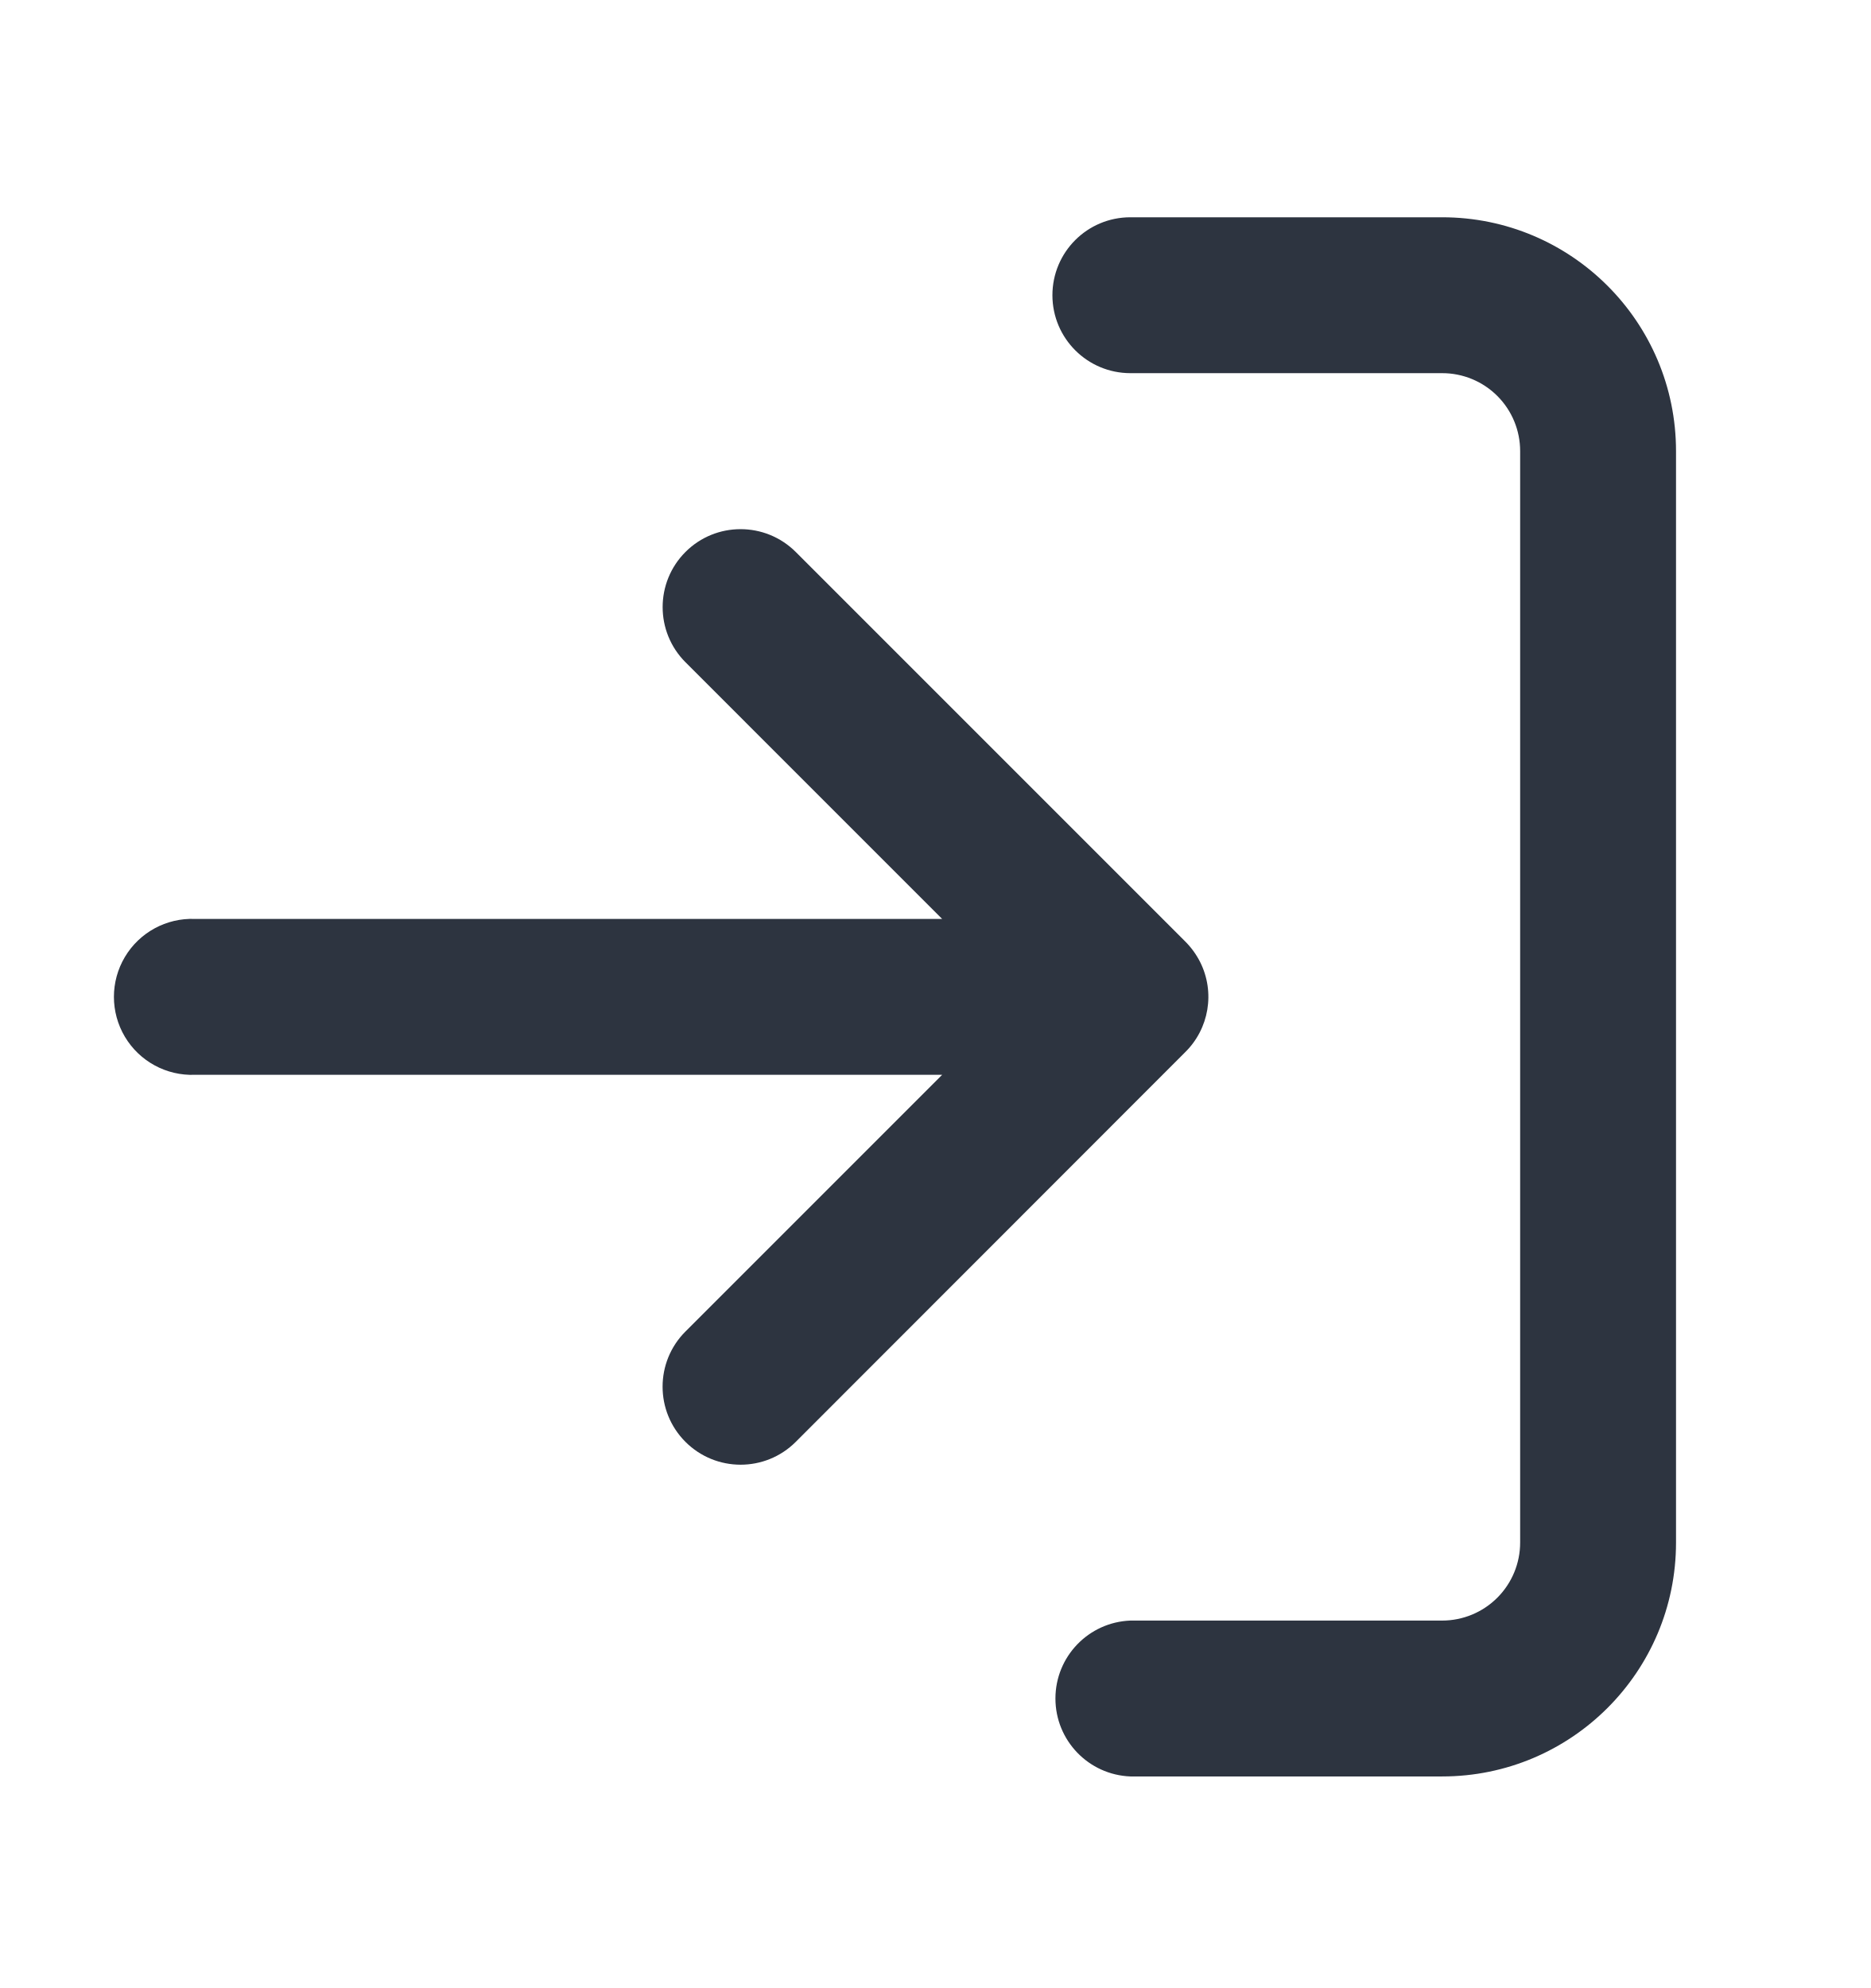
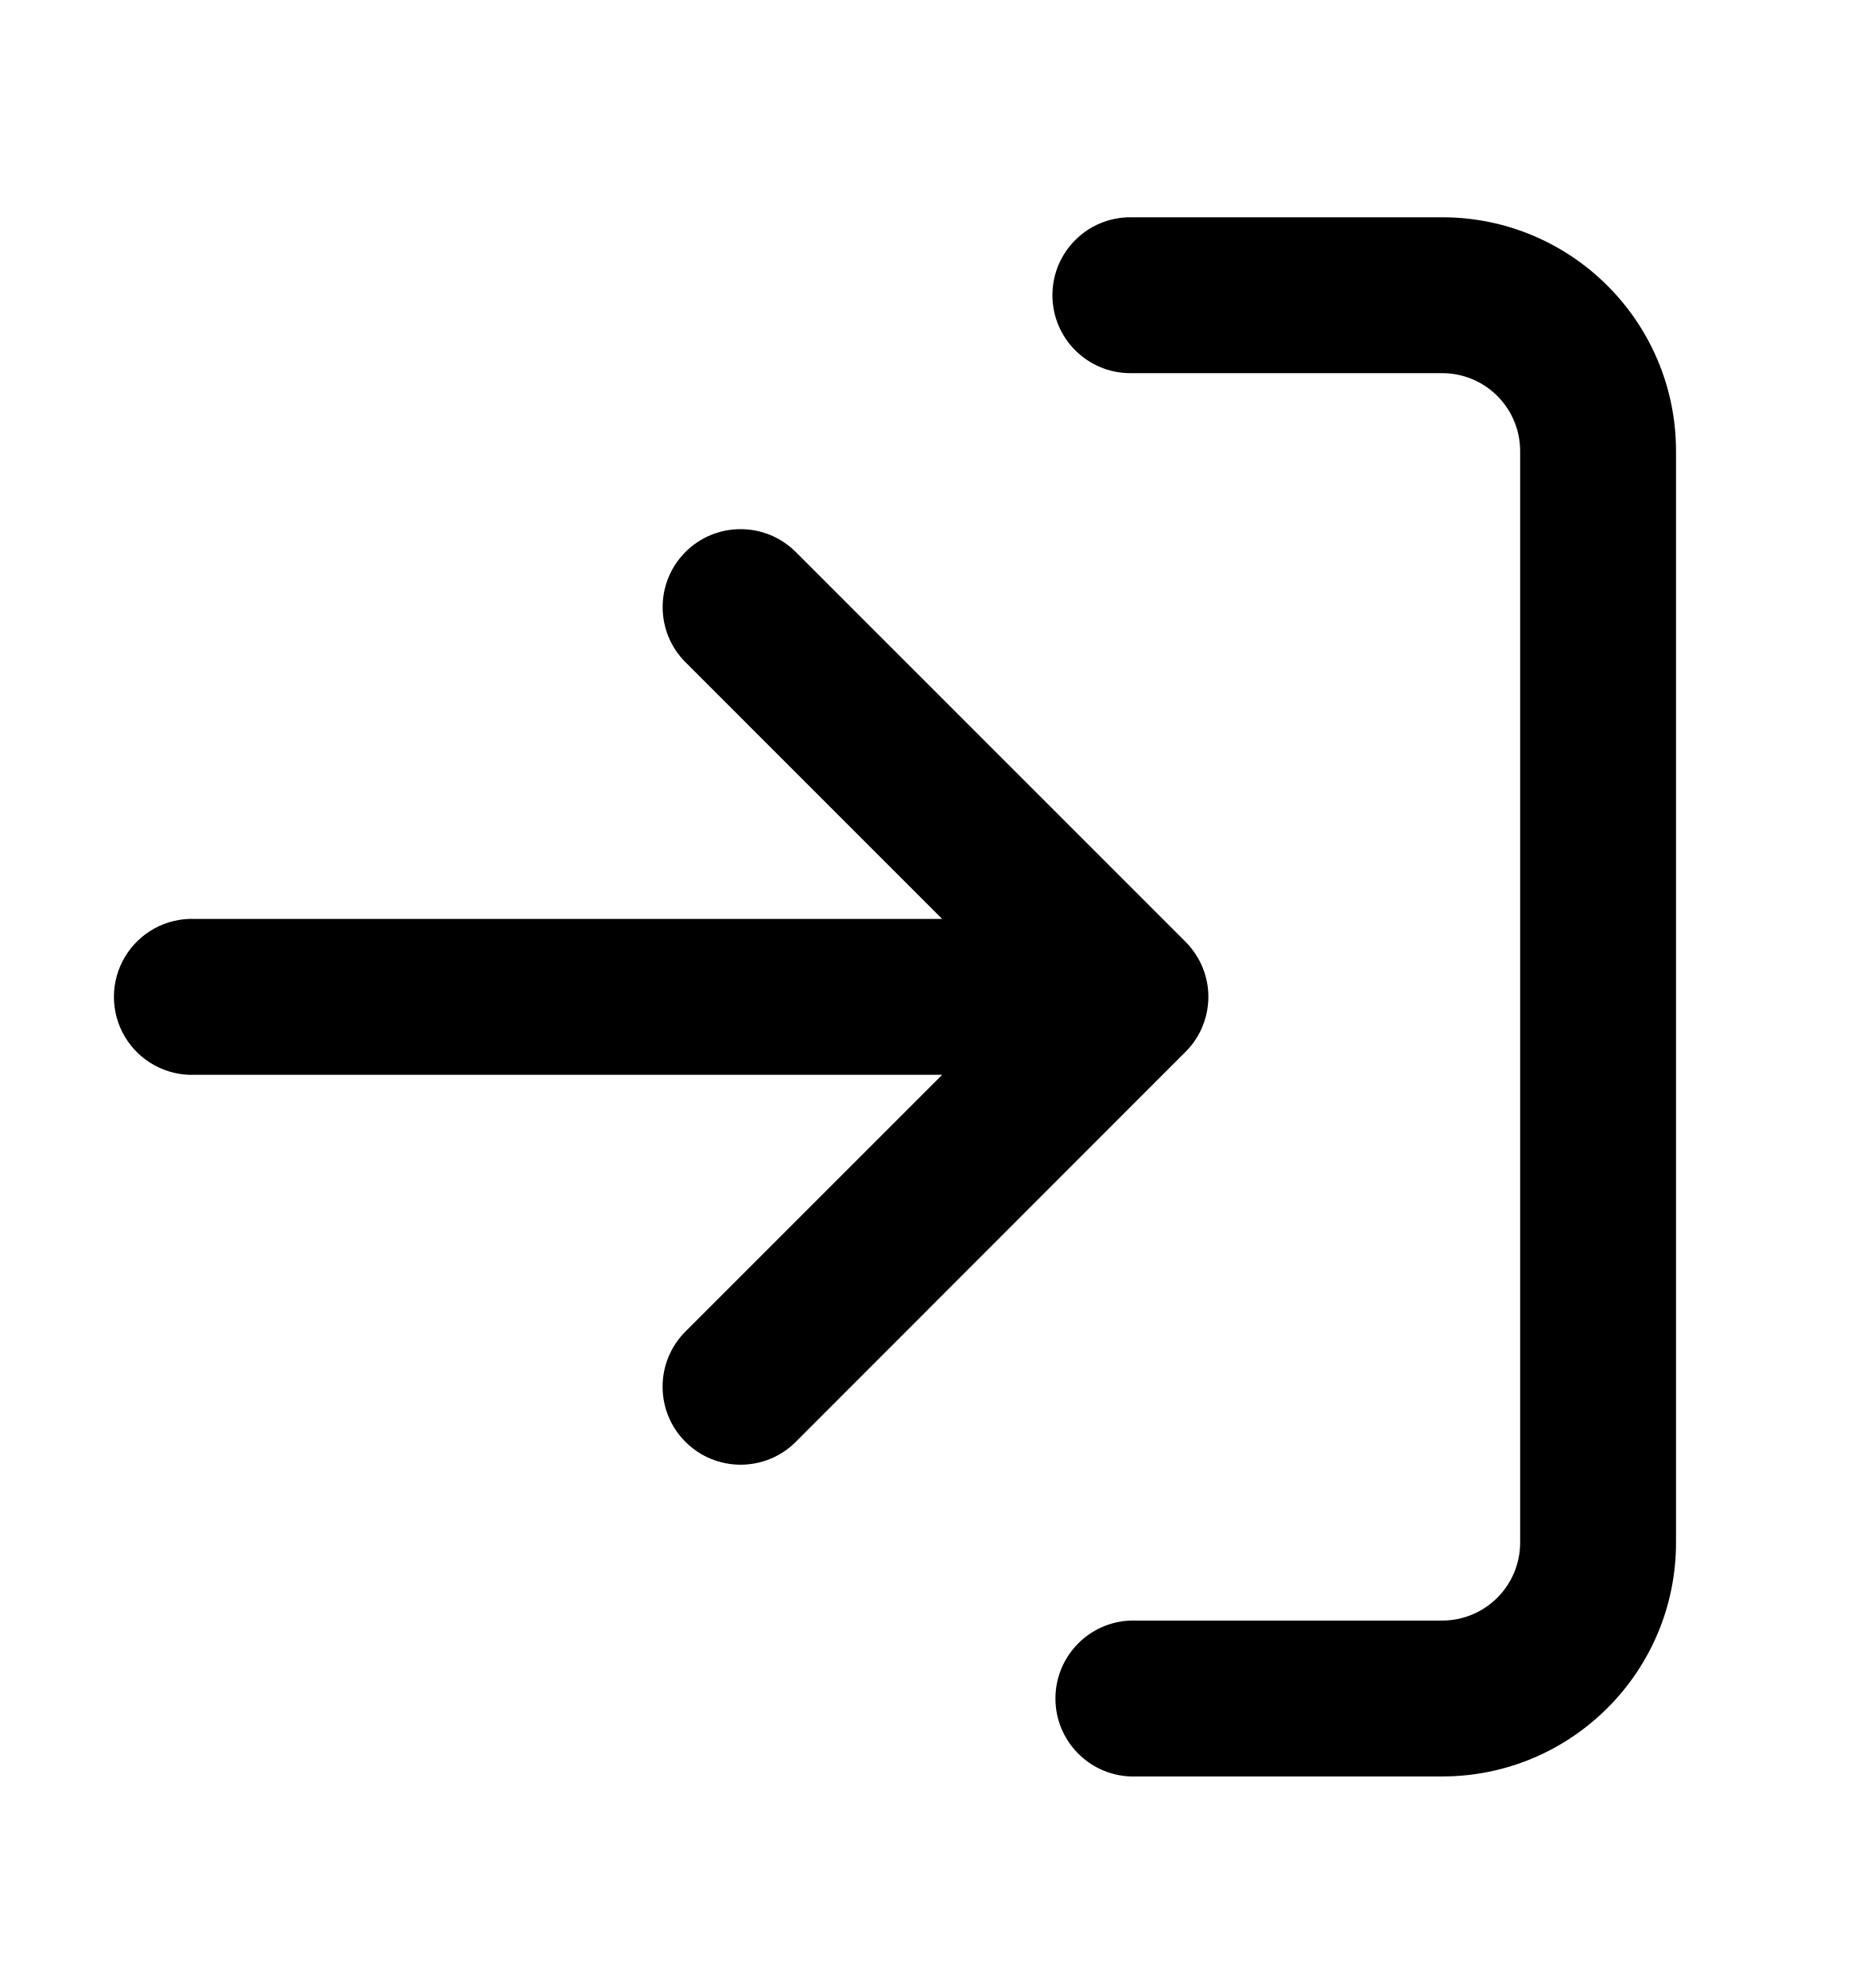
- <svg xmlns="http://www.w3.org/2000/svg" width="16" height="17" fill="none">
-   <path fill-rule="evenodd" clip-rule="evenodd" d="M9 2.525c0-.369.298-.667.667-.667h2.666a2 2 0 0 1 2 2v9.333a2 2 0 0 1-2 2H9.667a.667.667 0 0 1 0-1.333h2.666A.667.667 0 0 0 13 13.19V3.858a.666.666 0 0 0-.667-.667H9.667A.667.667 0 0 1 9 2.525ZM5.862 4.72c.26-.26.682-.26.943 0l3.329 3.329a.69.69 0 0 1 .129.177.664.664 0 0 1-.13.774l-3.328 3.33a.667.667 0 1 1-.943-.944l2.195-2.195h-6.39a.667.667 0 1 1 0-1.333h6.39L5.862 5.663a.667.667 0 0 1 0-.943Z" fill="#2D3440" />
+ <svg xmlns="http://www.w3.org/2000/svg" width="16" height="17">
+   <path fill-rule="evenodd" clip-rule="evenodd" d="M9 2.525c0-.369.298-.667.667-.667h2.666a2 2 0 0 1 2 2v9.333a2 2 0 0 1-2 2H9.667a.667.667 0 0 1 0-1.333h2.666A.667.667 0 0 0 13 13.19V3.858a.666.666 0 0 0-.667-.667H9.667A.667.667 0 0 1 9 2.525ZM5.862 4.72c.26-.26.682-.26.943 0l3.329 3.329a.69.69 0 0 1 .129.177.664.664 0 0 1-.13.774l-3.328 3.33a.667.667 0 1 1-.943-.944l2.195-2.195h-6.39a.667.667 0 1 1 0-1.333h6.39L5.862 5.663a.667.667 0 0 1 0-.943Z" />
</svg>
